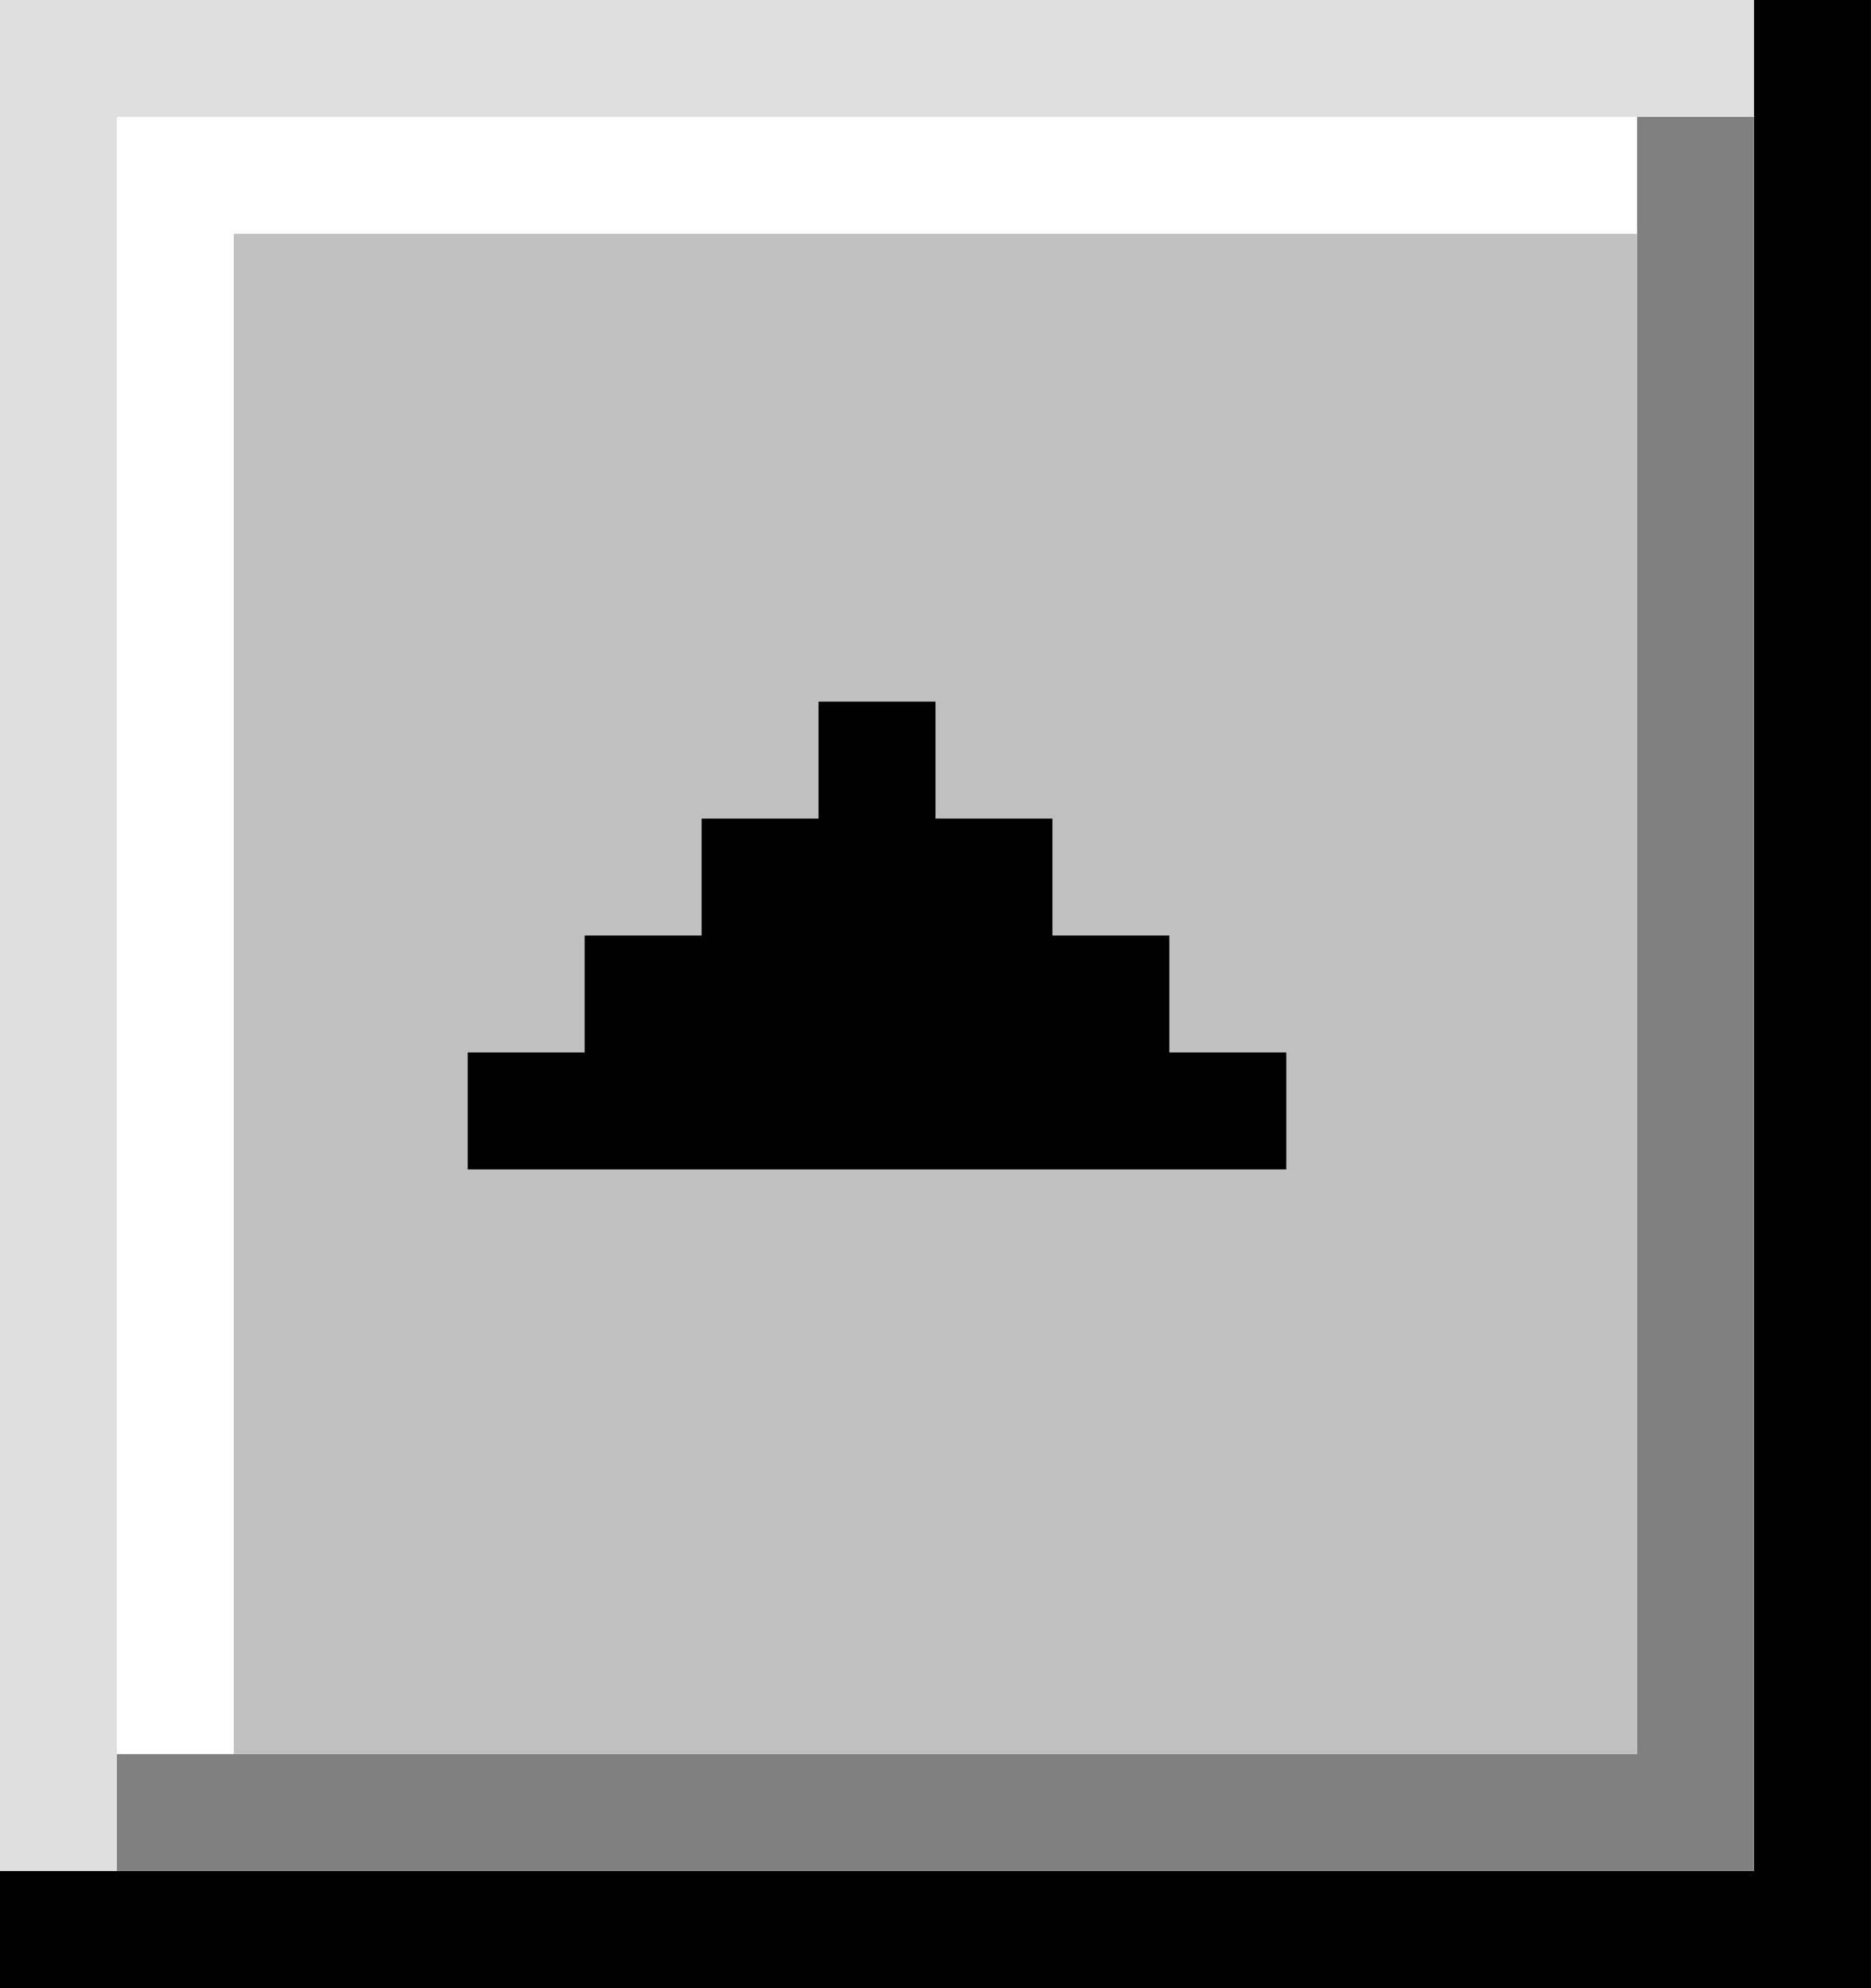
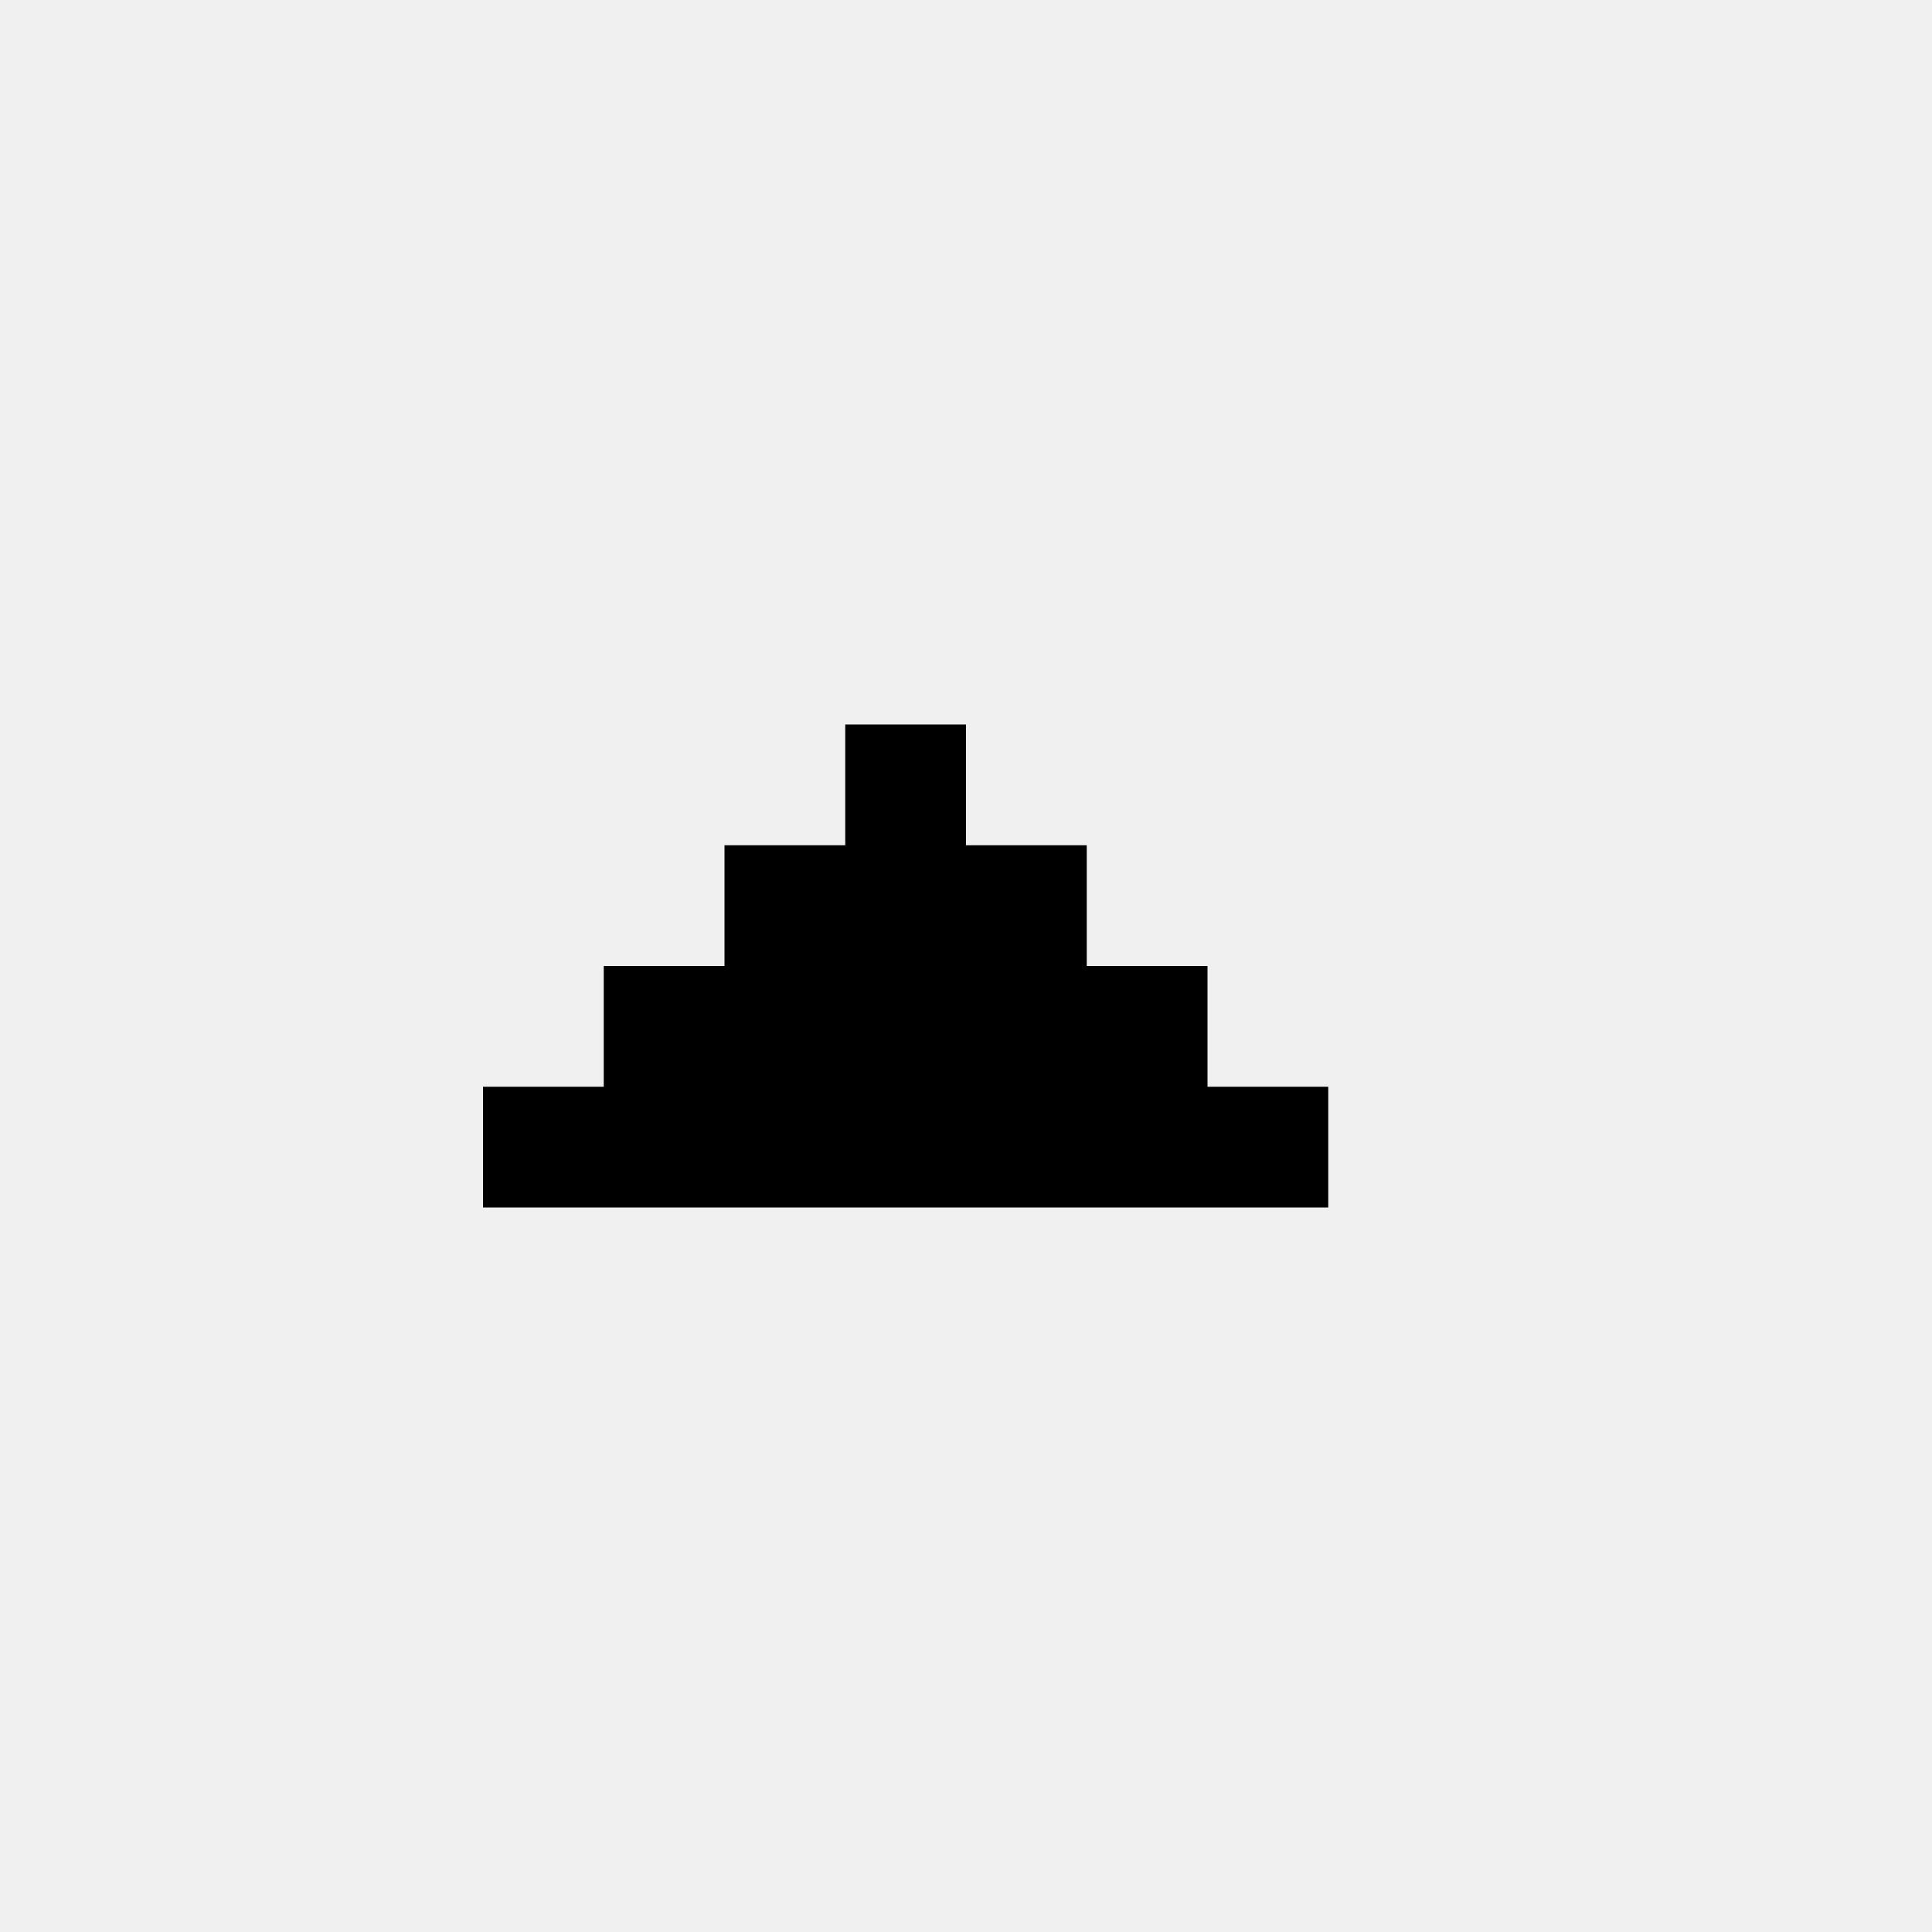
- <svg xmlns="http://www.w3.org/2000/svg" width="16" height="17" viewBox="0 0 16 17" fill="none">
-   <path fill-rule="evenodd" clip-rule="evenodd" d="M15 0H0V1V16H1V1H15V0Z" fill="#DFDFDF" />
-   <path fill-rule="evenodd" clip-rule="evenodd" d="M2 1H1V15H2V2H14V1H2Z" fill="white" />
-   <path fill-rule="evenodd" clip-rule="evenodd" d="M16 17H15H0V16H15V0H16V17Z" fill="black" />
-   <path fill-rule="evenodd" clip-rule="evenodd" d="M15 1H14V15H1V16H14H15V1Z" fill="#808080" />
-   <rect x="2" y="2" width="12" height="13" fill="#C0C0C0" />
+ <svg xmlns="http://www.w3.org/2000/svg" width="16" height="16" viewBox="0 0 16 16" fill="none">
  <path fill-rule="evenodd" clip-rule="evenodd" d="M8 6H7V7H6V8H5V9H4V10H11V9H10V8H9V7H8V6Z" fill="black" />
</svg>
